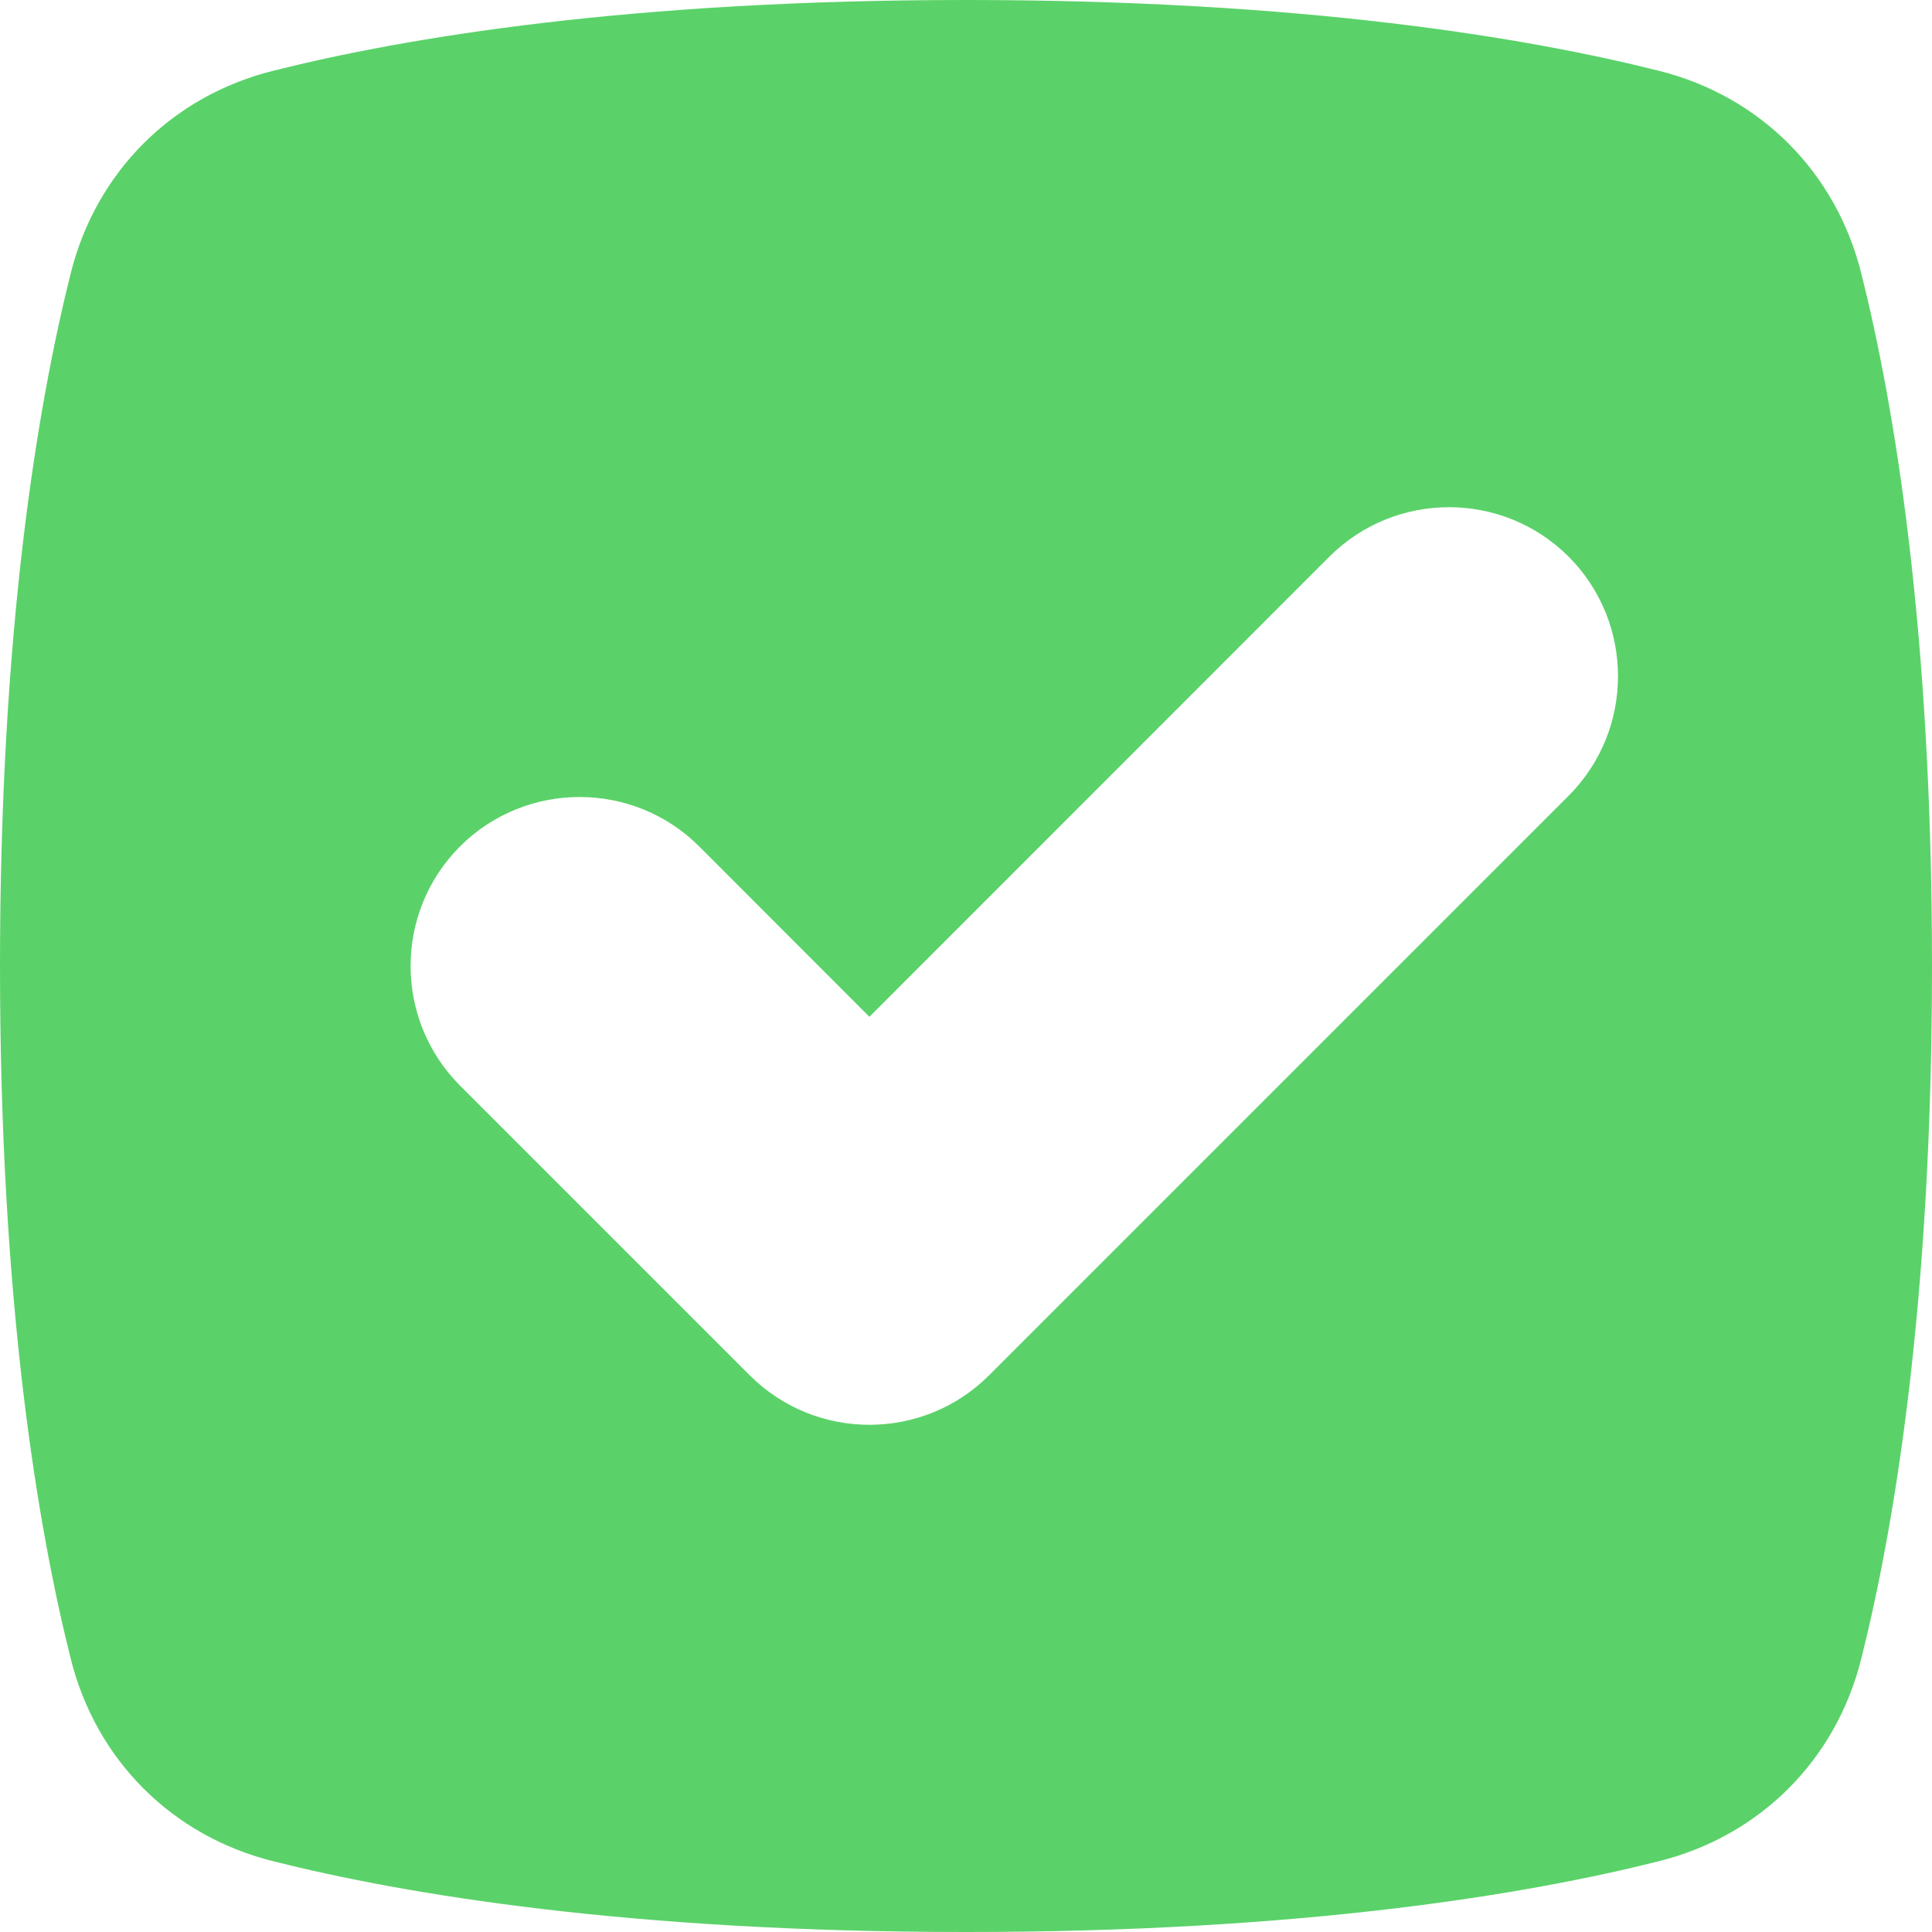
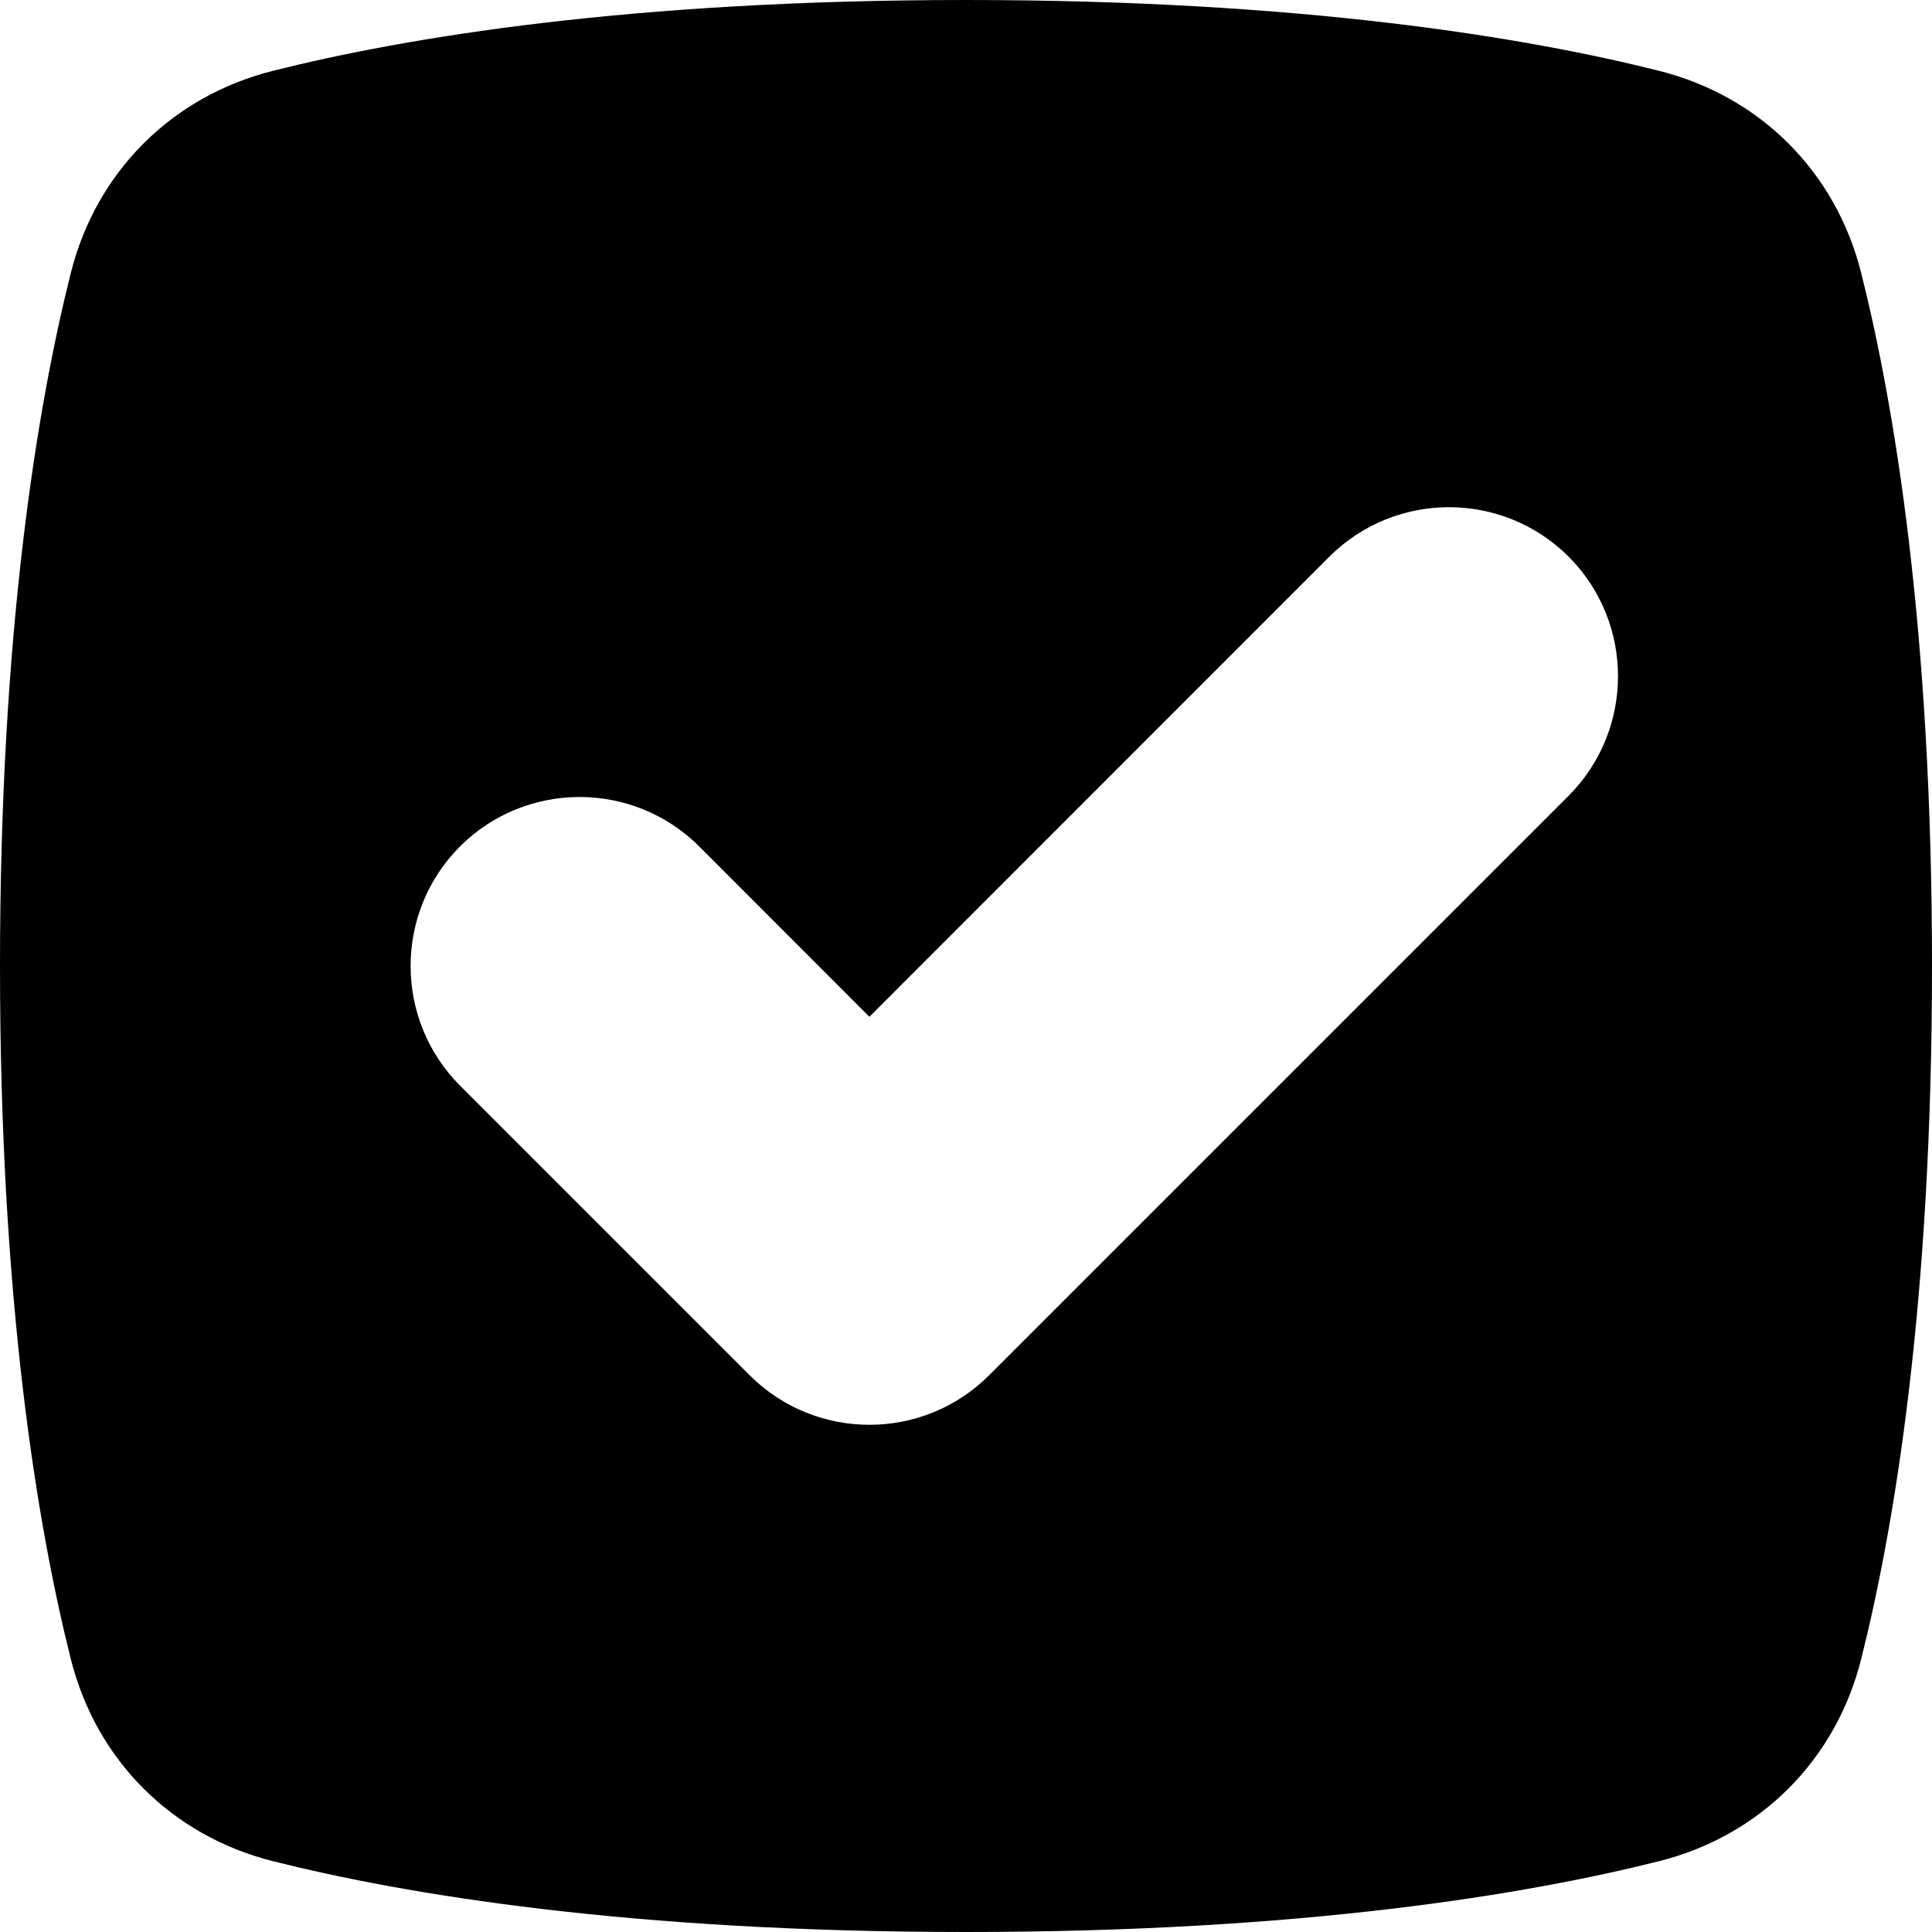
- <svg xmlns="http://www.w3.org/2000/svg" width="10" height="10" viewBox="0 0 10 10" fill="none">
-   <path d="M0.366 1.415C0.497 0.89 0.89 0.497 1.415 0.366C2.1 0.194 3.259 0 5 0C6.741 0 7.9 0.194 8.585 0.366C9.11 0.497 9.503 0.89 9.634 1.415C9.806 2.1 10 3.259 10 5C10 6.741 9.806 7.9 9.634 8.585C9.503 9.11 9.11 9.503 8.585 9.634C7.9 9.806 6.741 10 5 10C3.259 10 2.1 9.806 1.415 9.634C0.89 9.503 0.497 9.11 0.366 8.585C0.194 7.9 0 6.741 0 5C0 3.259 0.194 2.1 0.366 1.415ZM8.119 4.119C8.46 3.777 8.46 3.223 8.119 2.881C7.777 2.54 7.223 2.54 6.881 2.881L4.5 5.263L3.619 4.381C3.277 4.04 2.723 4.04 2.381 4.381C2.04 4.723 2.04 5.277 2.381 5.619L3.881 7.119C4.223 7.46 4.777 7.46 5.119 7.119L8.119 4.119Z" fill="#5AD269" />
+ <svg width="10" height="10" viewBox="0 0 10 10">
+   <path d="M0.366 1.415C0.497 0.89 0.89 0.497 1.415 0.366C2.1 0.194 3.259 0 5 0C6.741 0 7.9 0.194 8.585 0.366C9.11 0.497 9.503 0.89 9.634 1.415C9.806 2.1 10 3.259 10 5C10 6.741 9.806 7.9 9.634 8.585C9.503 9.11 9.11 9.503 8.585 9.634C7.9 9.806 6.741 10 5 10C3.259 10 2.1 9.806 1.415 9.634C0.89 9.503 0.497 9.11 0.366 8.585C0.194 7.9 0 6.741 0 5C0 3.259 0.194 2.1 0.366 1.415ZM8.119 4.119C8.46 3.777 8.46 3.223 8.119 2.881C7.777 2.54 7.223 2.54 6.881 2.881L4.5 5.263L3.619 4.381C3.277 4.04 2.723 4.04 2.381 4.381C2.04 4.723 2.04 5.277 2.381 5.619L3.881 7.119C4.223 7.46 4.777 7.46 5.119 7.119L8.119 4.119Z" />
</svg>
